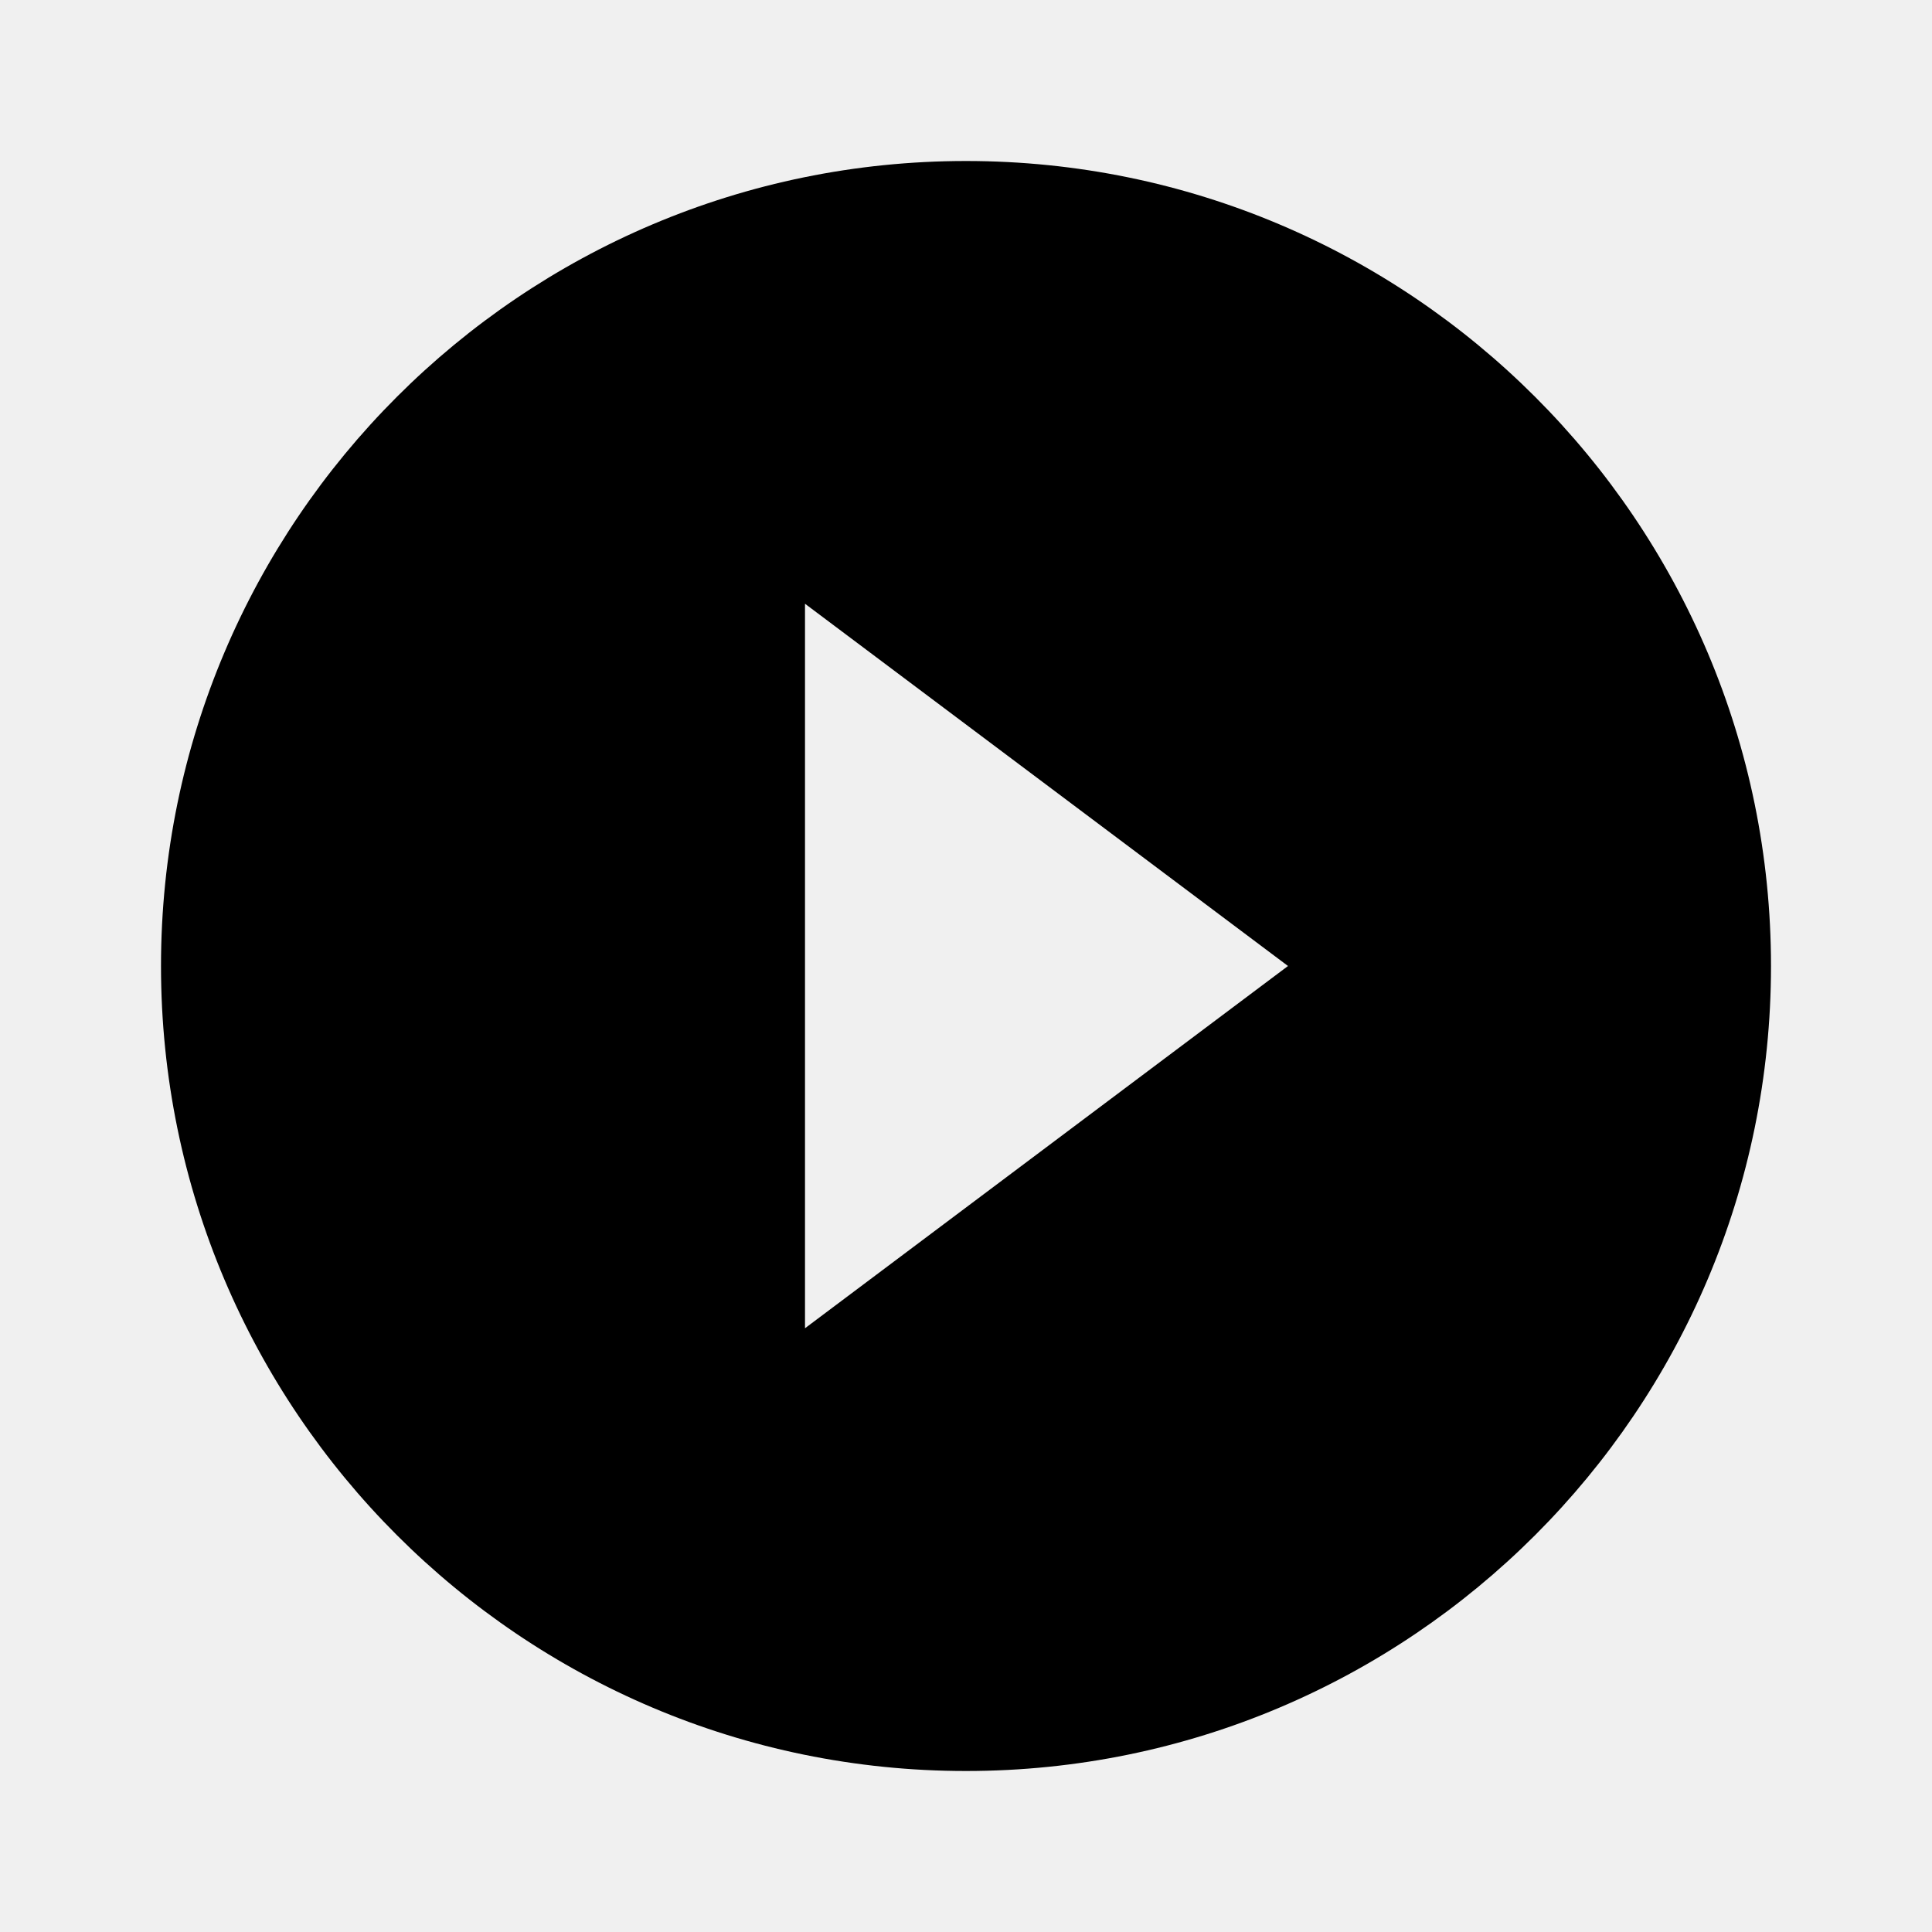
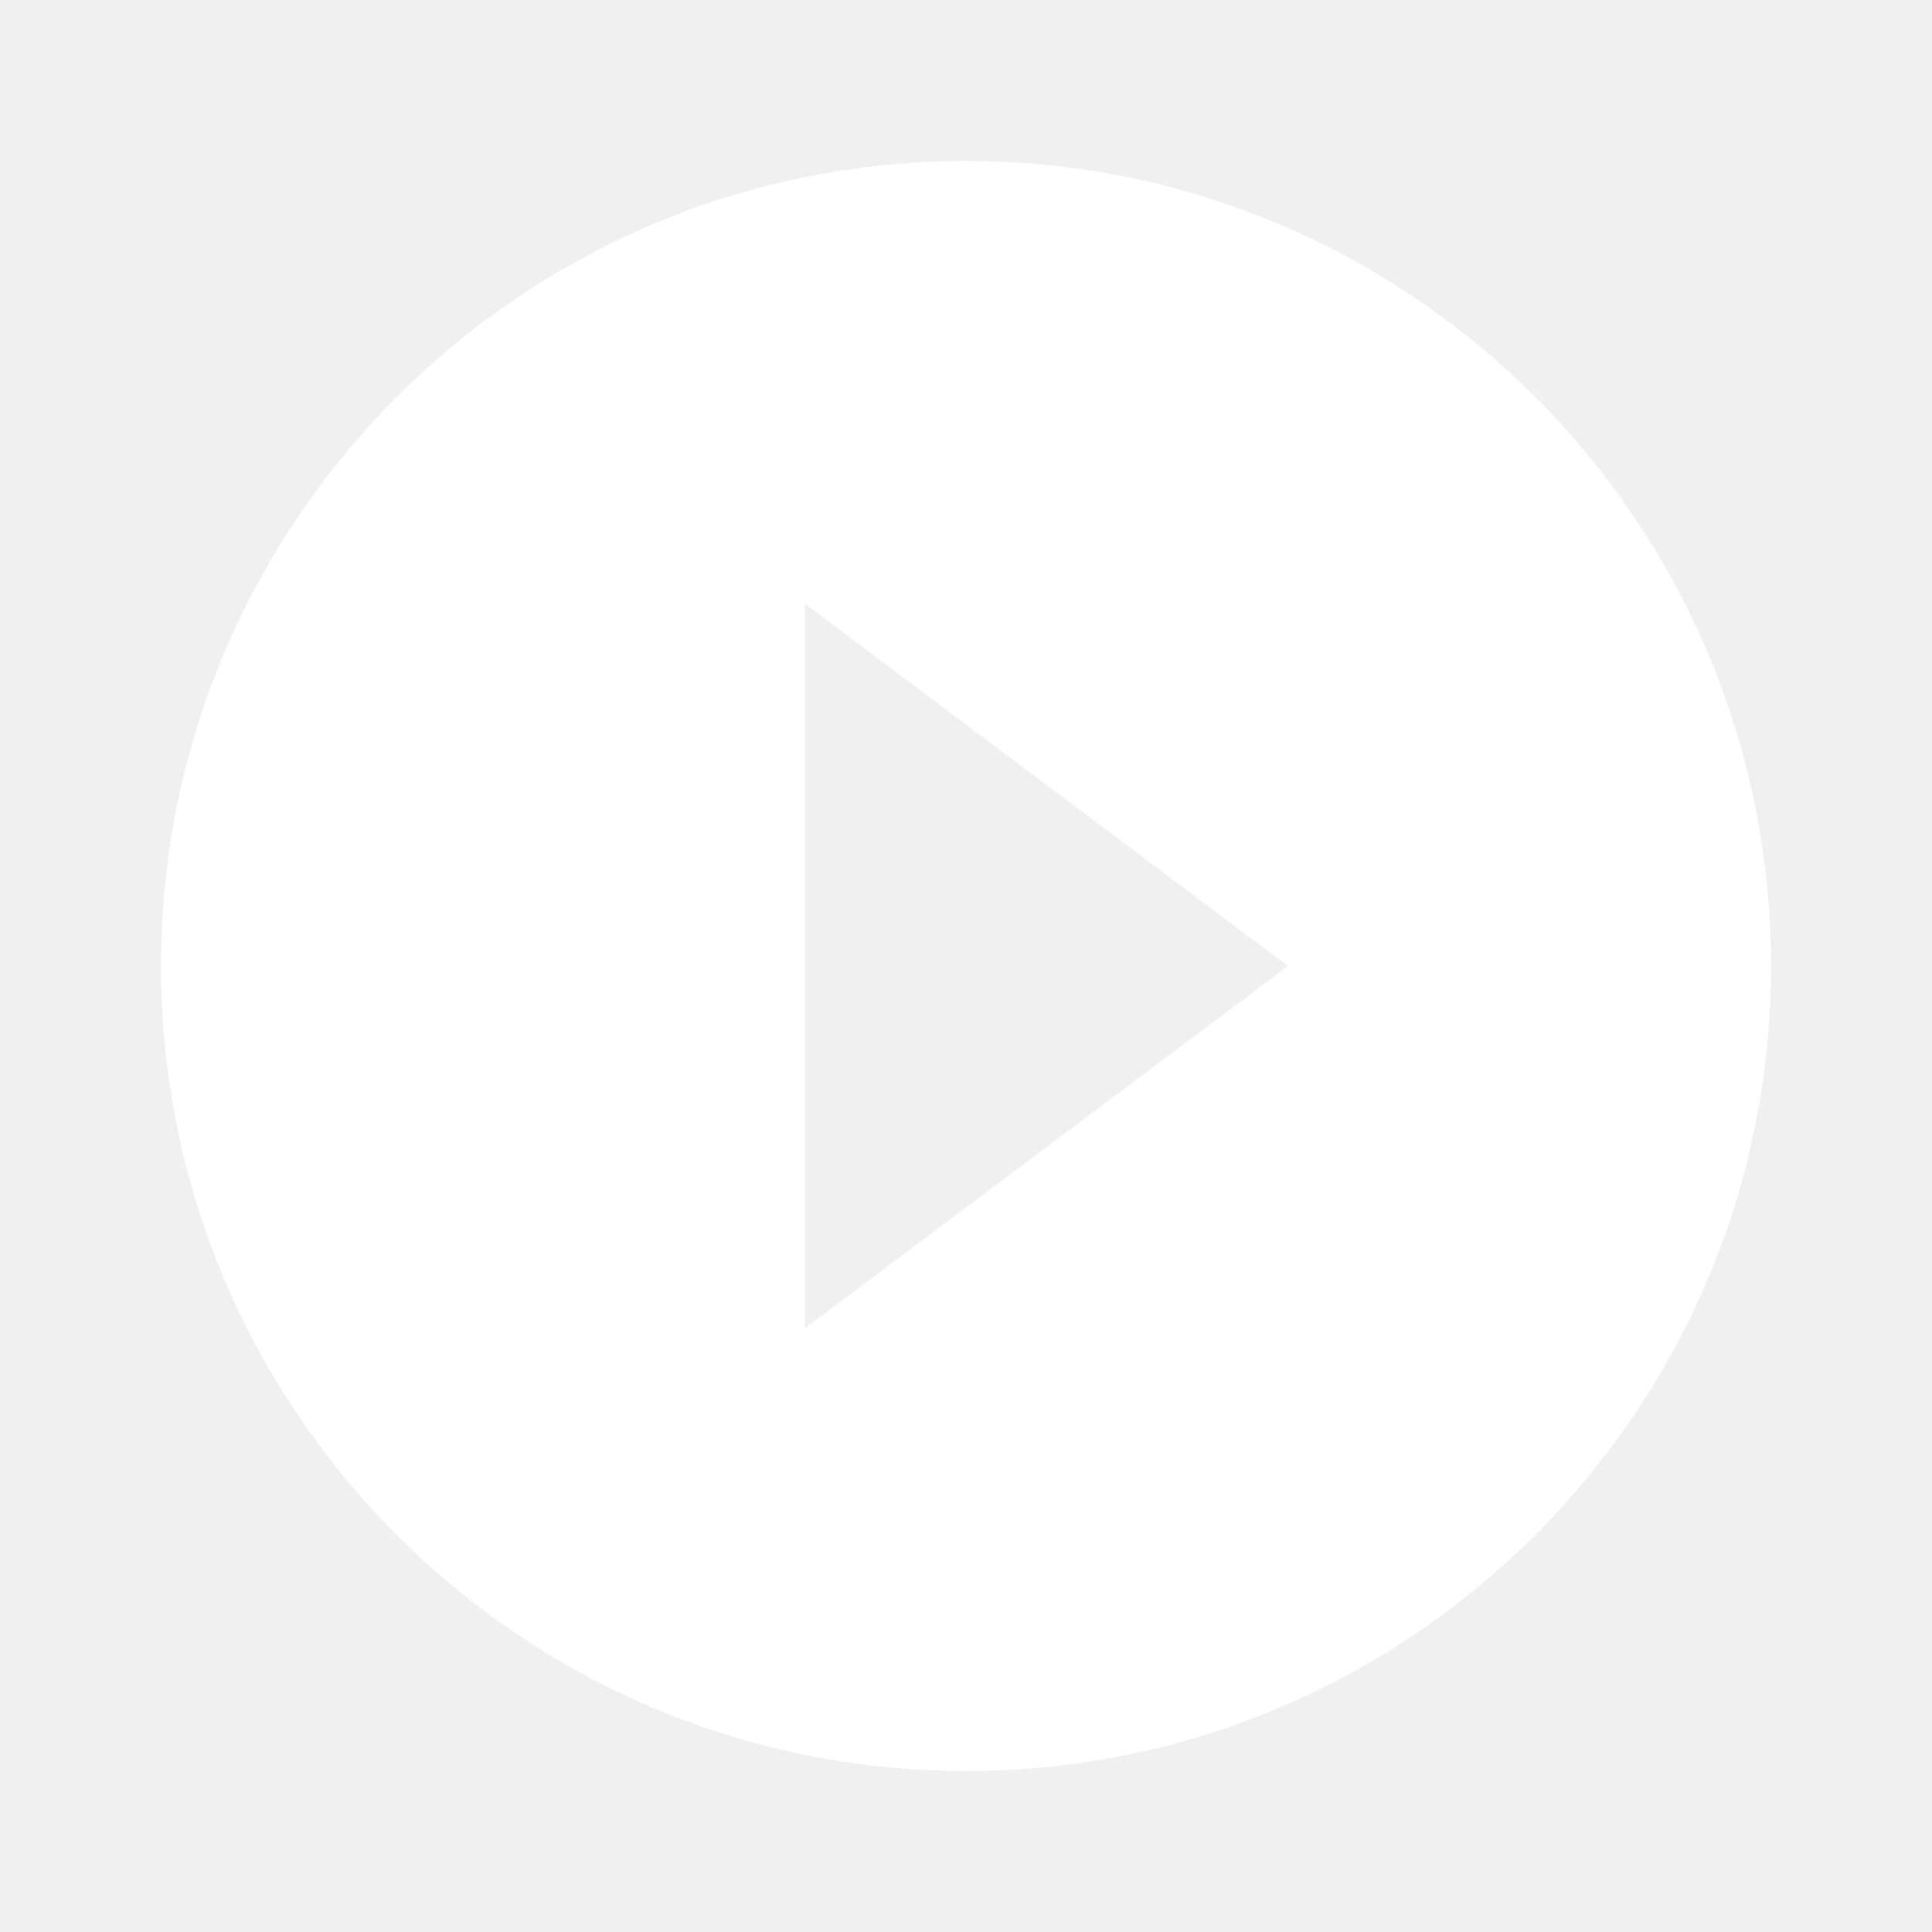
- <svg xmlns="http://www.w3.org/2000/svg" height="24px" viewBox="0 0 24 24" width="24px" fill="#000000">
+ <svg xmlns="http://www.w3.org/2000/svg" height="24px" viewBox="0 0 24 24" width="24px" fill="#ffffff">
  <path d="M0 0h24v24H0V0z" fill="none" />
  <path d="M12 2C6.48 2 2 6.48 2 12s4.48 10 10 10 10-4.48 10-10S17.52 2 12 2zm-2 14.5v-9l6 4.5-6 4.5z" />
</svg>
